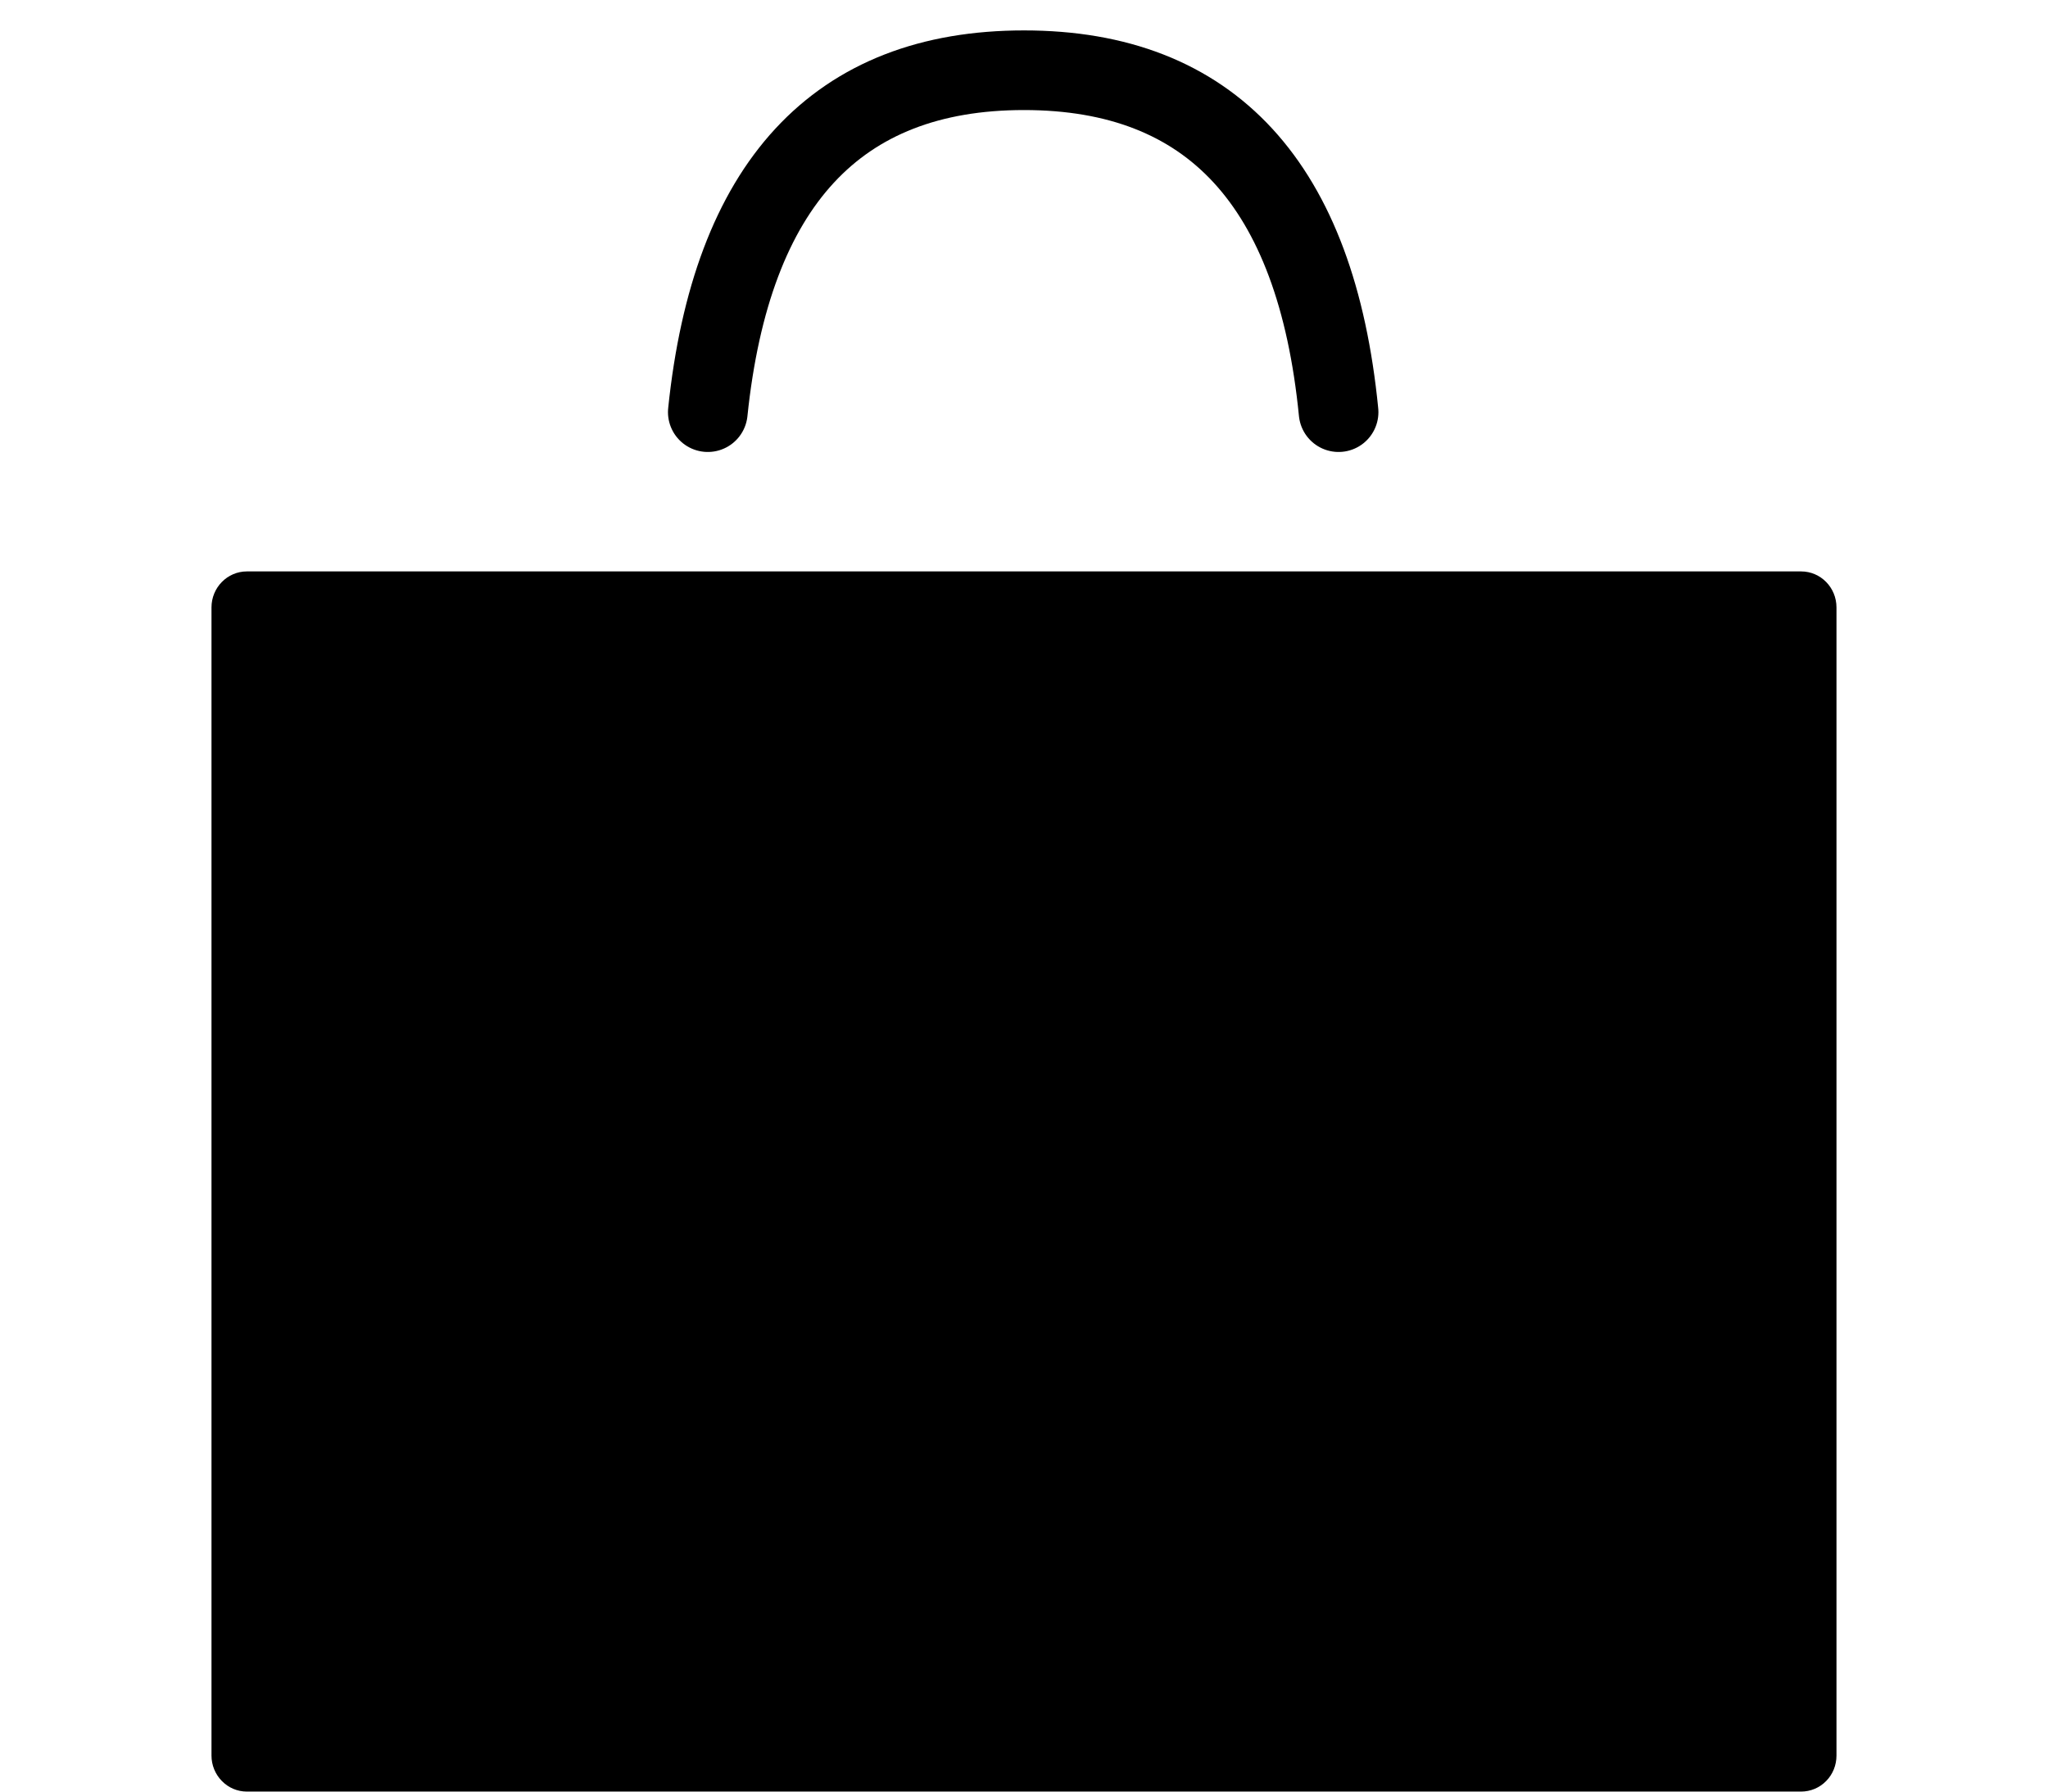
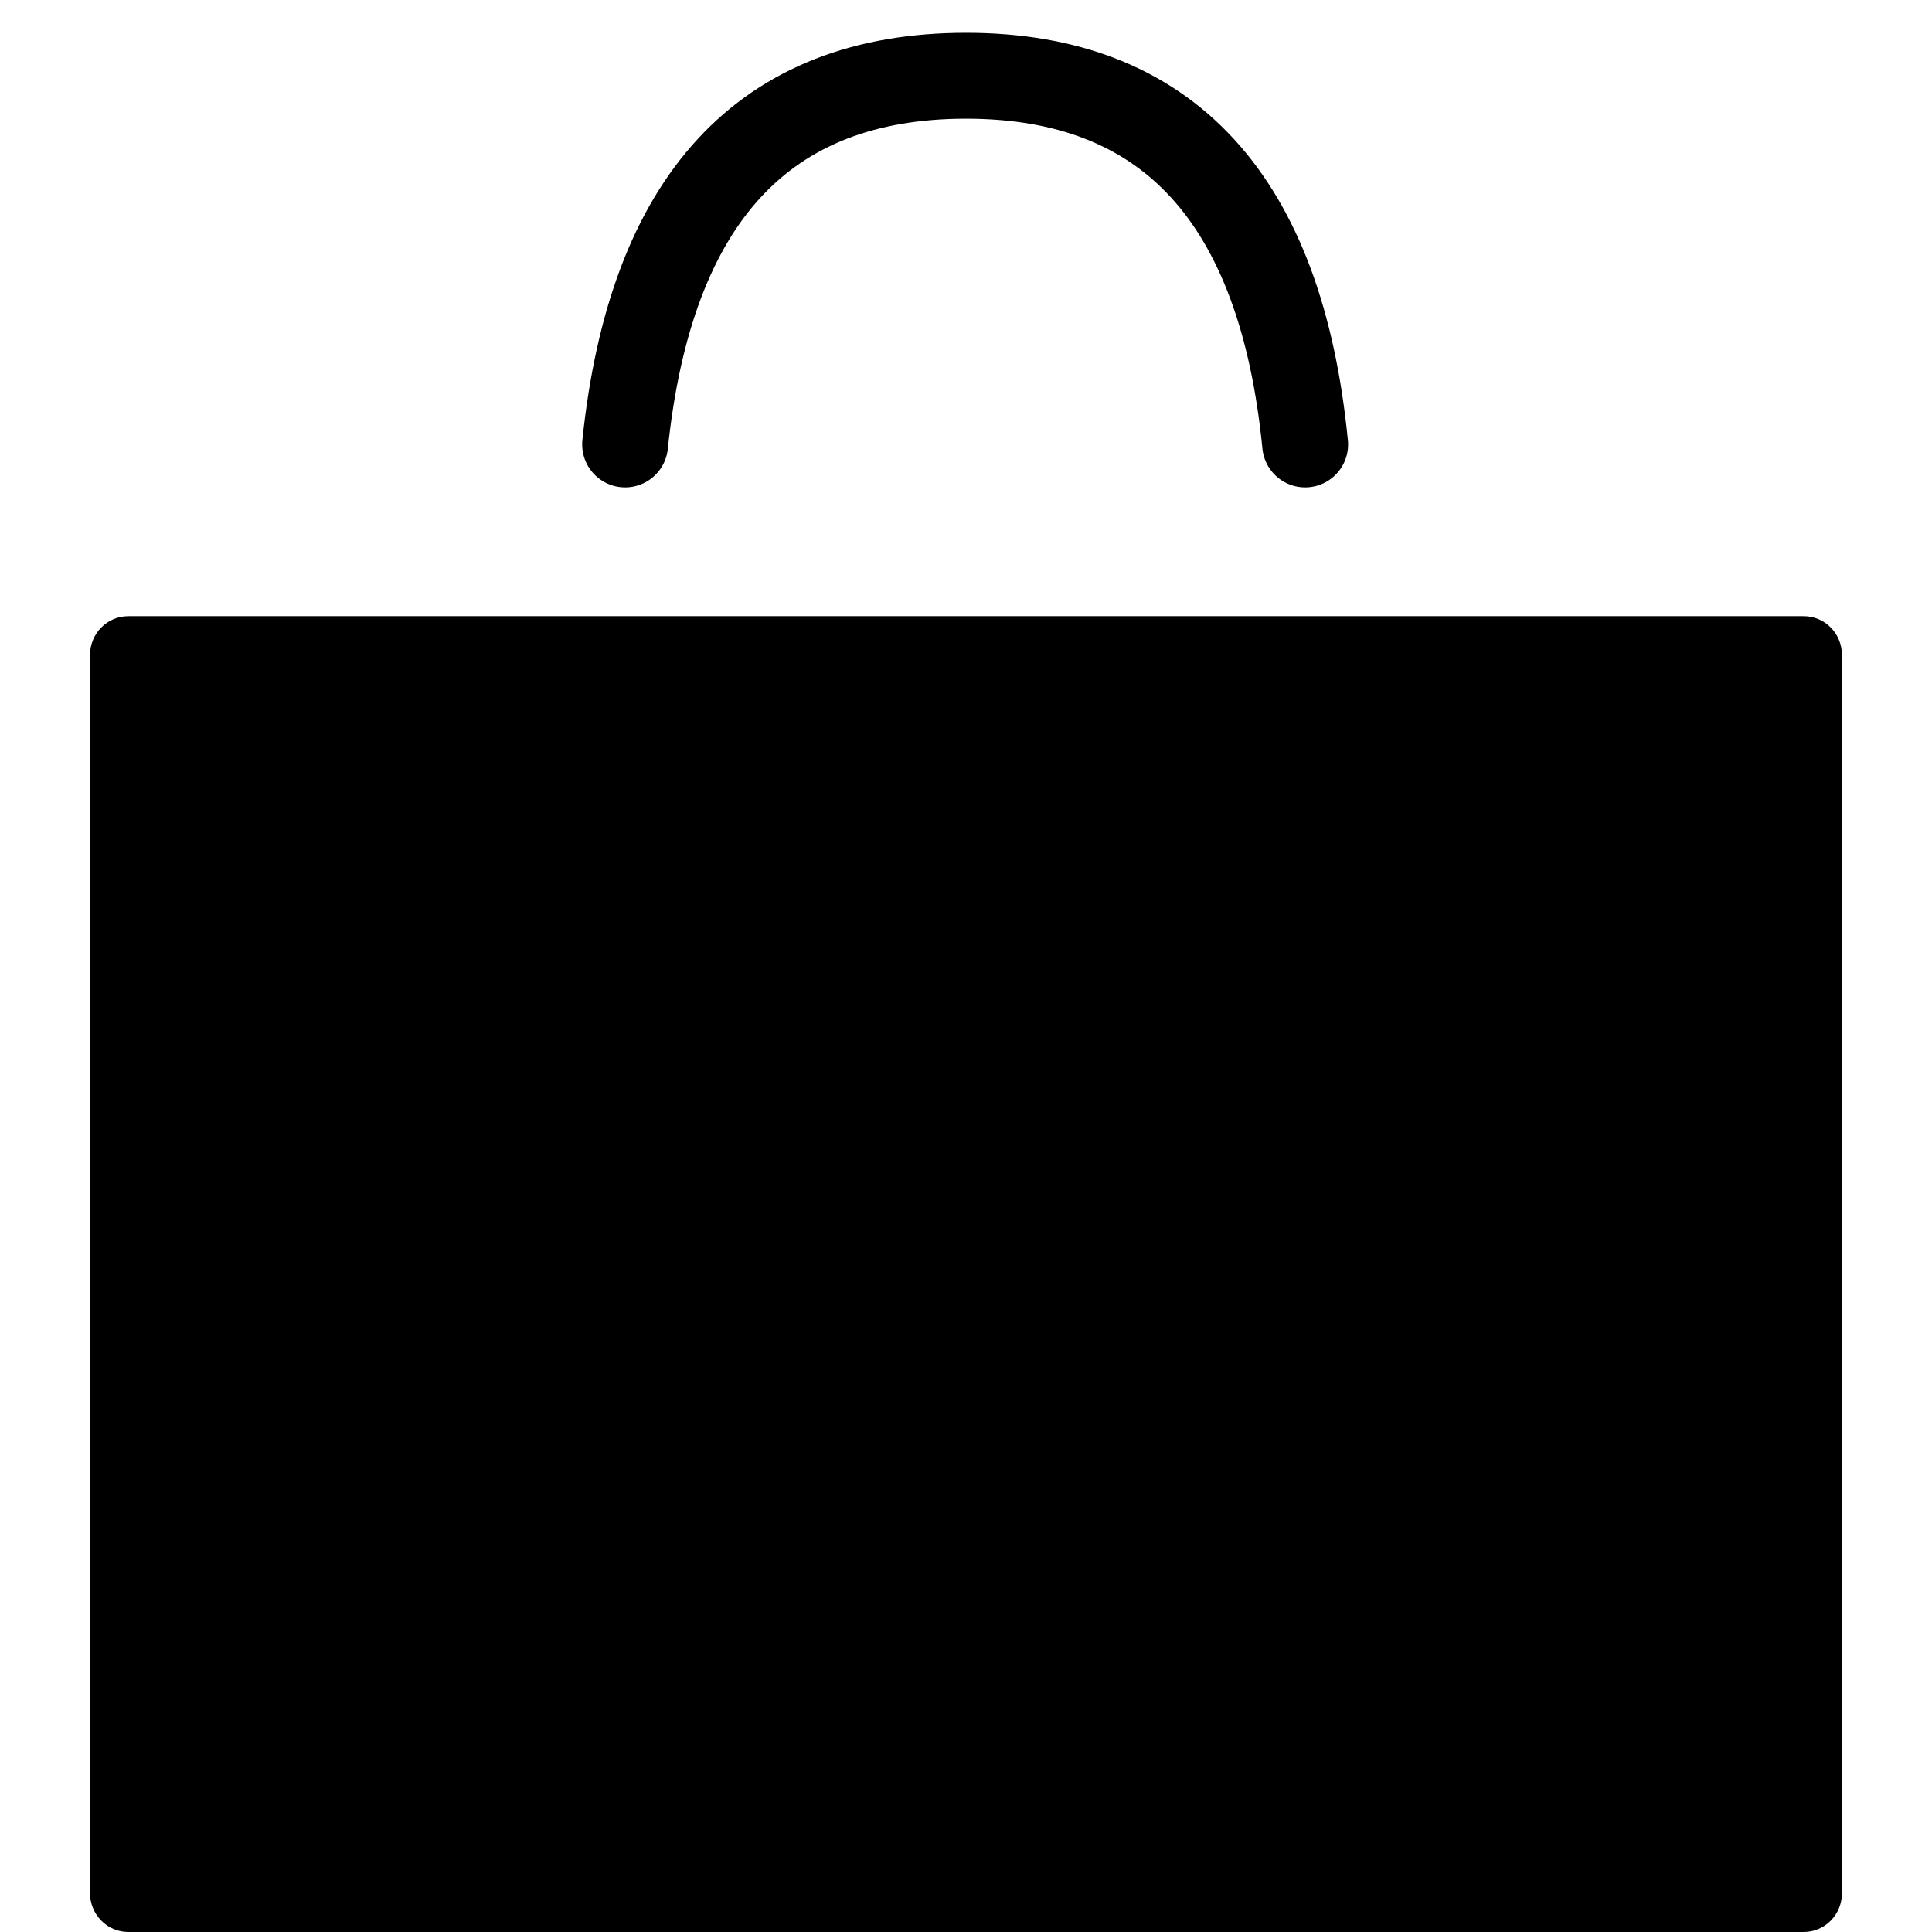
- <svg xmlns="http://www.w3.org/2000/svg" width="16px" height="14px" viewBox="0 0 19 20" version="1.1">
+ <svg xmlns="http://www.w3.org/2000/svg" width="16px" height="16px" viewBox="0 0 19 20" version="1.1">
  <g id="New_Icon_Set" stroke="none" stroke-width="1" fill="none" fill-rule="evenodd">
    <g id="HM06A" transform="translate(-344, -15)">
      <g id="Icon/ShoppingBag/Full" transform="translate(344, 15)">
        <rect id="Rectangle" fill-opacity="0" fill="#D8D8D8" x="0" y="0" width="19" height="19.556" />
        <g id="noun_bag_3819962" transform="translate(0.431818, 6.378909)" fill="#000000" fill-rule="nonzero">
          <path d="M17.741,0 L12.992,0 L5.144,0 L0.395,0 C0.177,0 0,0.18 0,0.402 L0,13.219 C0,13.326 0.042,13.428 0.116,13.503 C0.19,13.579 0.29,13.621 0.395,13.621 L17.741,13.621 C17.846,13.621 17.947,13.579 18.021,13.503 C18.095,13.428 18.136,13.326 18.136,13.219 L18.136,0.402 C18.136,0.18 17.96,0 17.741,0 Z" id="Shape" />
        </g>
        <path d="M5.971,4.601 C6.235,2.057 7.411,0.784 9.5,0.784 C11.589,0.784 12.76,2.057 13.011,4.601" id="Path-2" stroke="#000000" stroke-width="0.889" stroke-linecap="round" />
      </g>
    </g>
  </g>
</svg>
